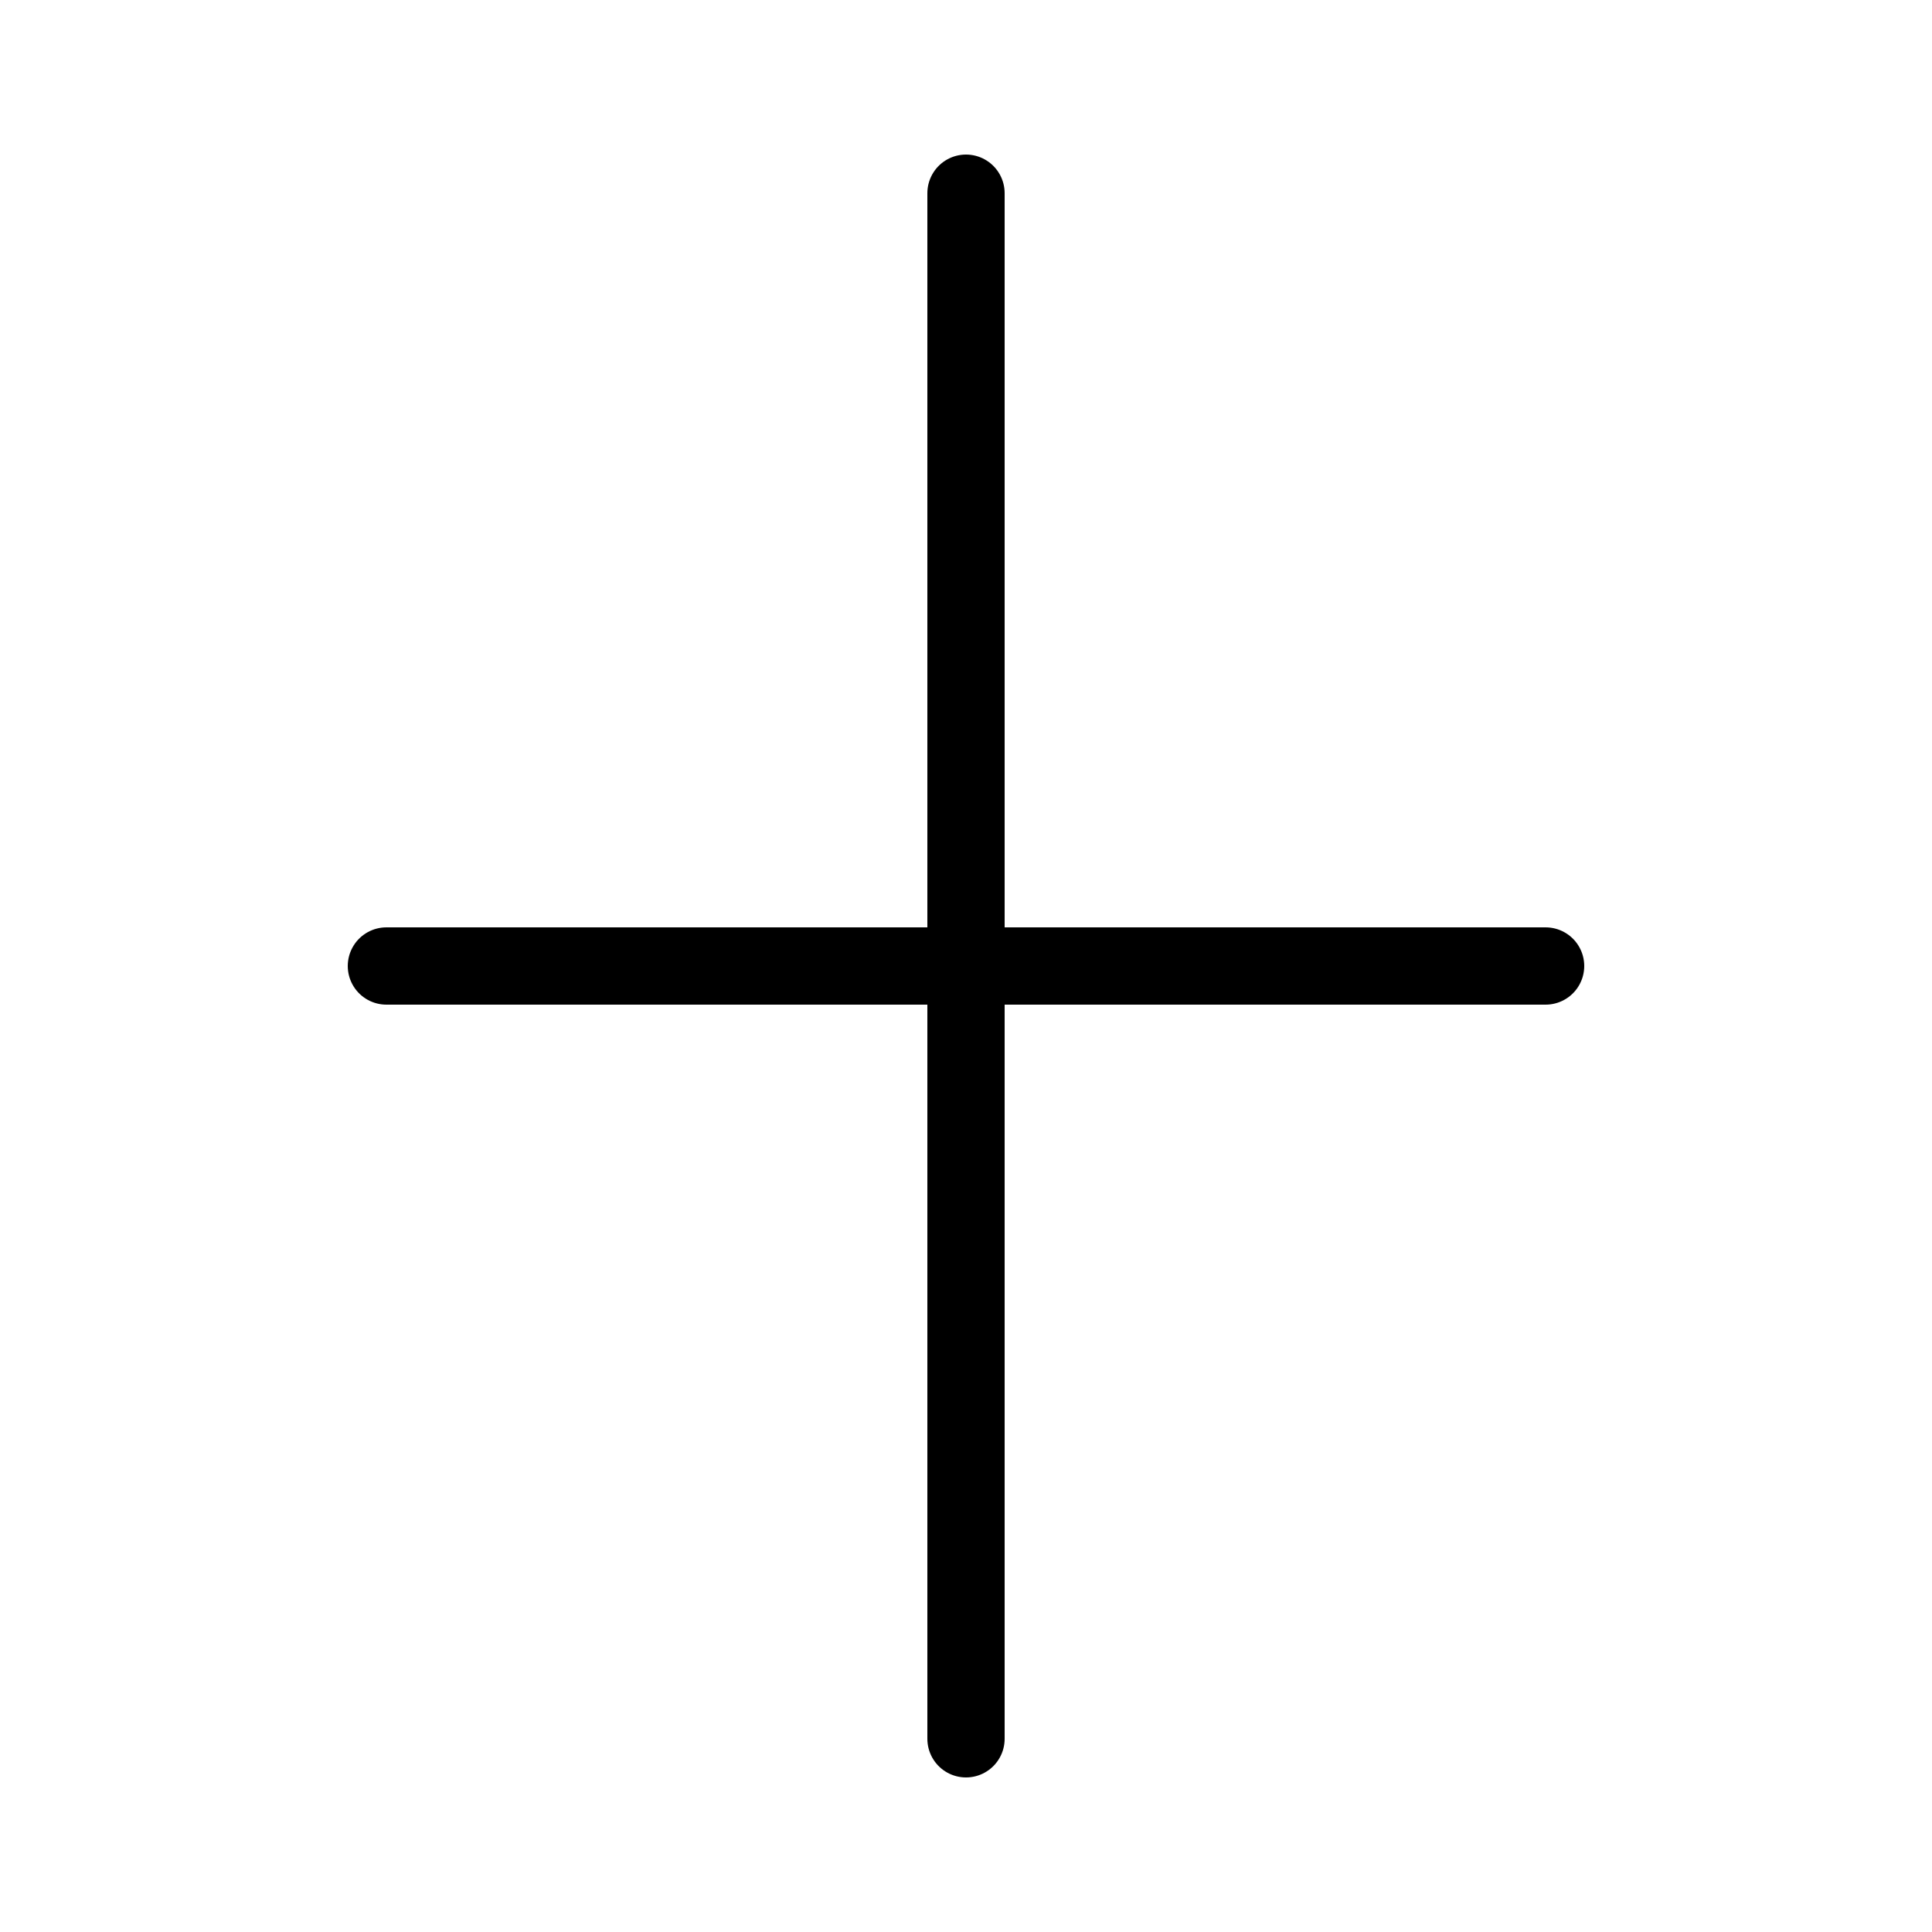
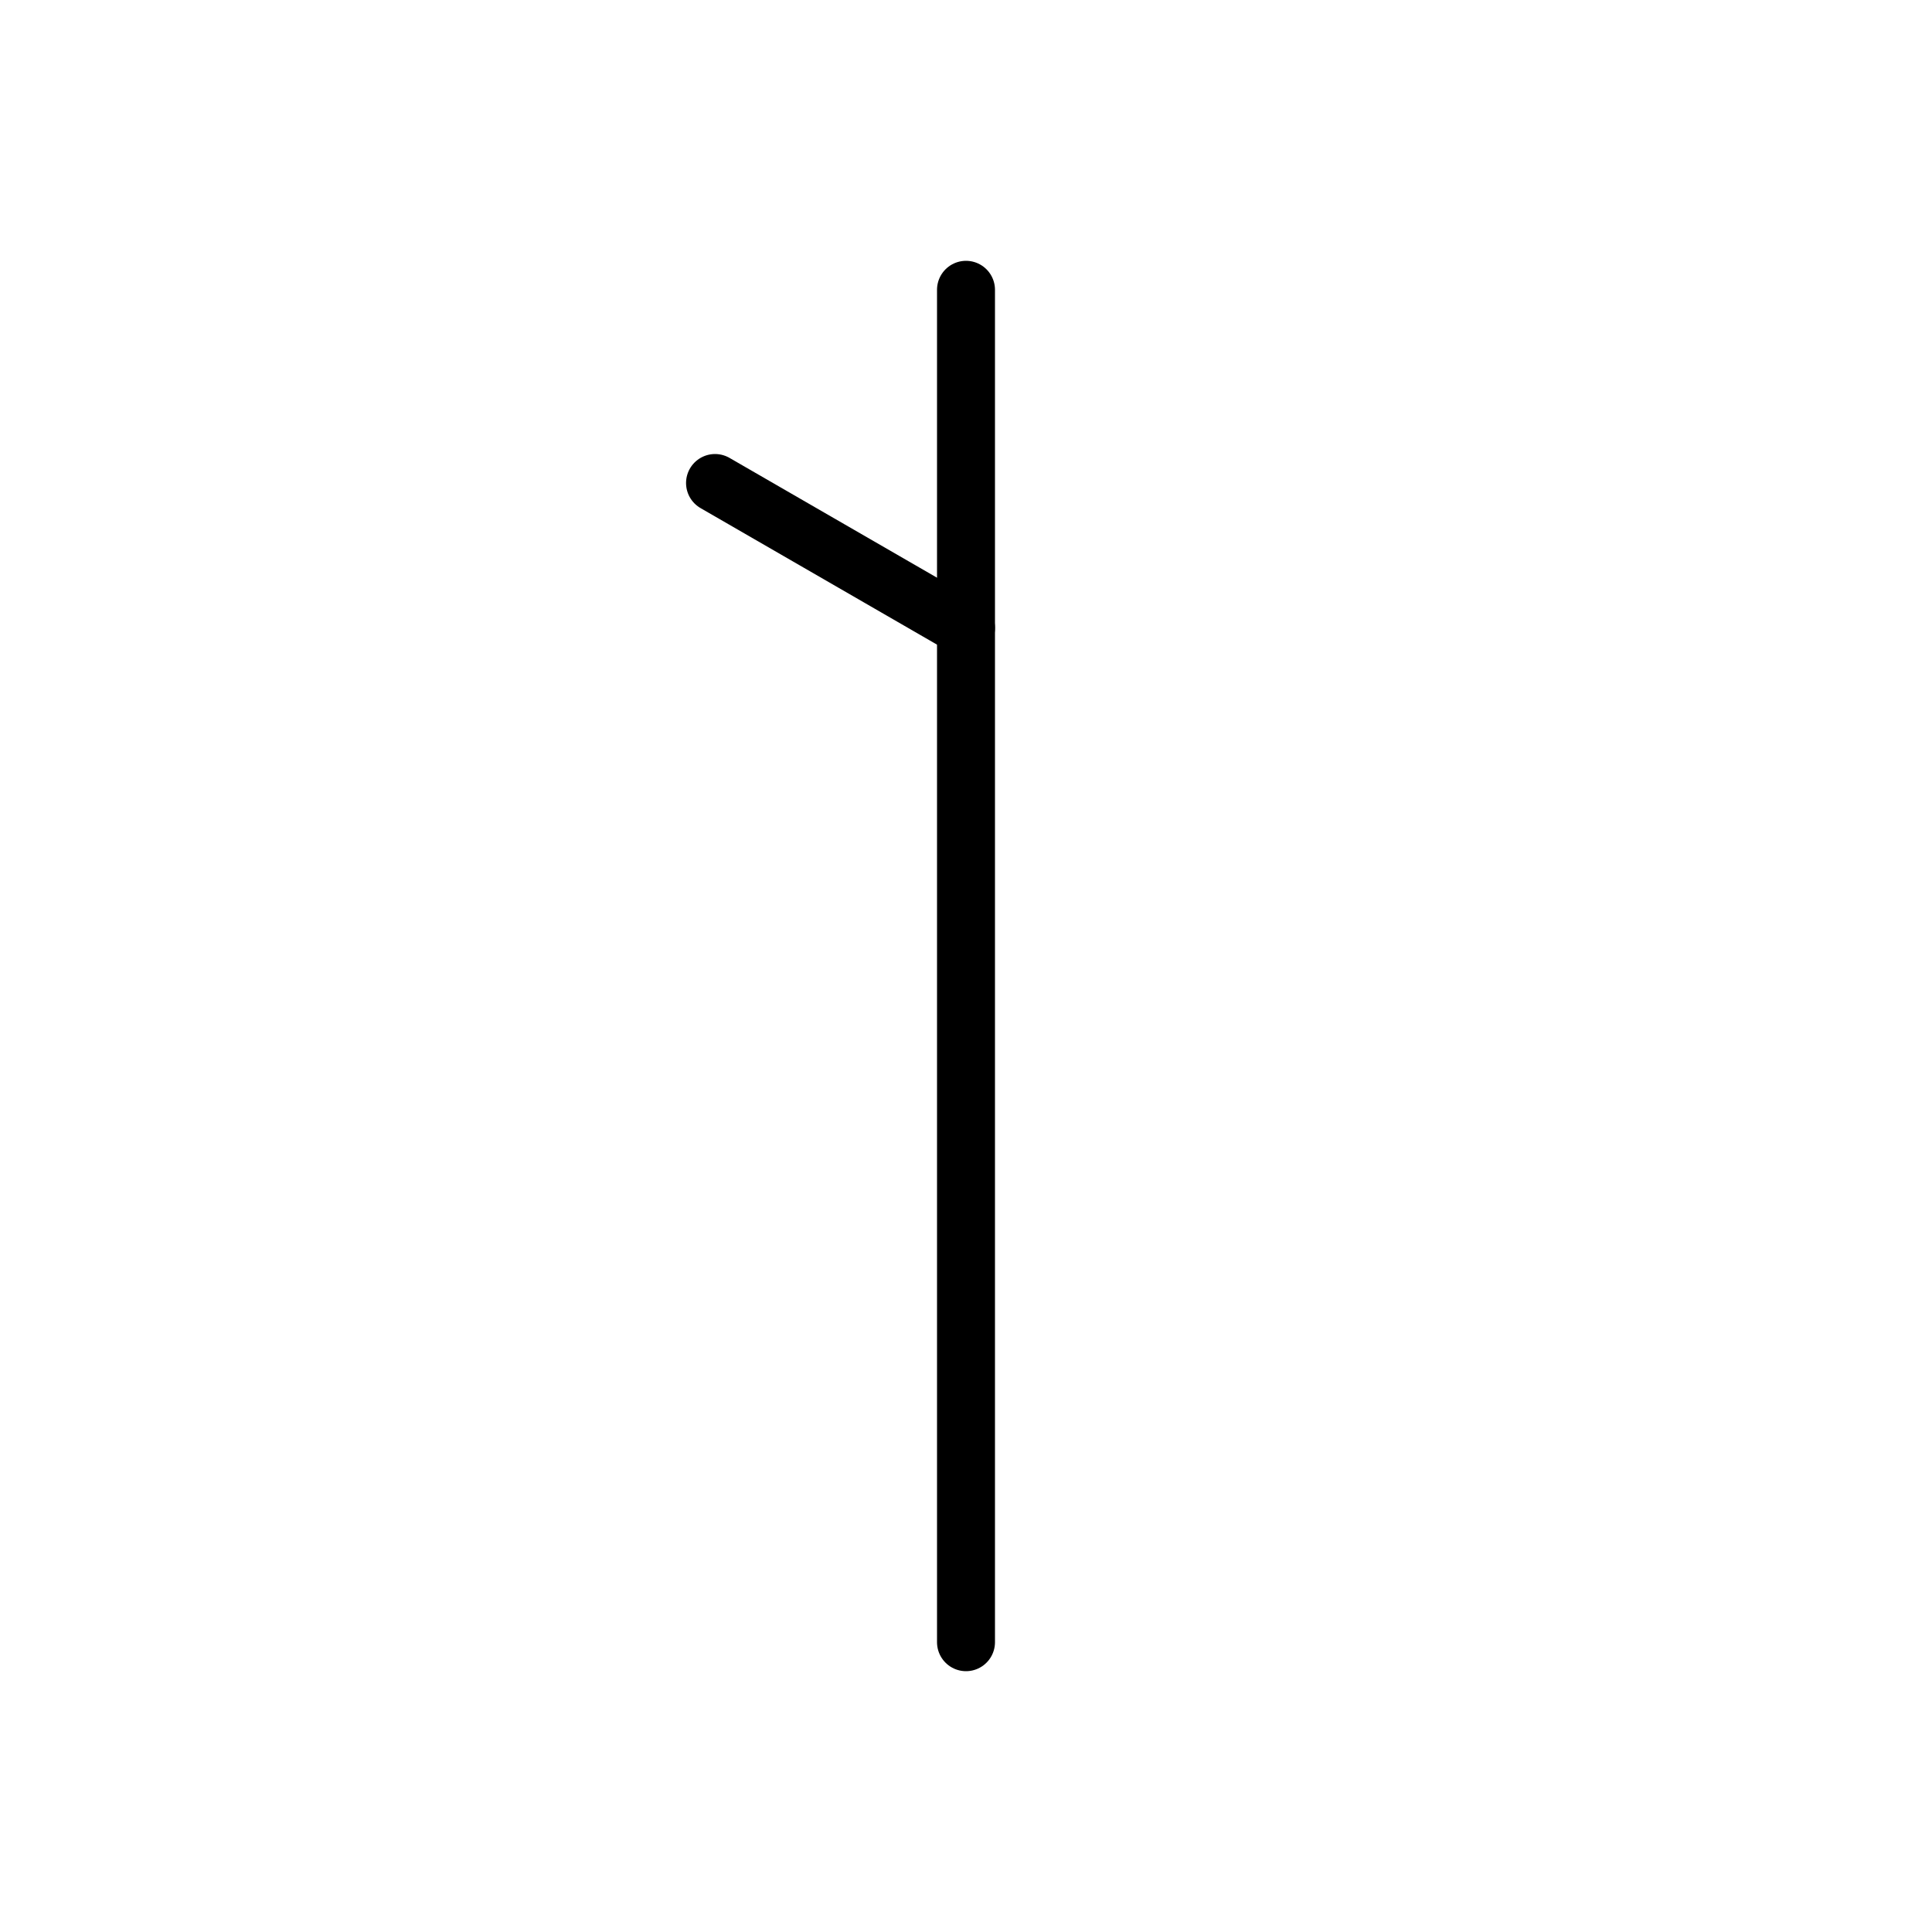
<svg xmlns="http://www.w3.org/2000/svg" viewBox="0 0 100 100" width="100" height="100">
-   <line x1="50.0" y1="10" x2="50.0" y2="90" stroke="black" stroke-width="4" stroke-linecap="round" />
-   <line x1="50.0" y1="50.0" x2="20.0" y2="50.0" stroke="black" stroke-width="4" stroke-linecap="round" />
-   <line x1="50.0" y1="50.0" x2="80.0" y2="50.0" stroke="black" stroke-width="4" stroke-linecap="round" />
+   <line x1="50.0" y1="15" x2="50.0" y2="85" stroke="black" stroke-width="3" stroke-linecap="round" />
+   <line x1="50.0" y1="32.5" x2="37.01" y2="25.0" stroke="black" stroke-width="3" stroke-linecap="round" />
</svg>
